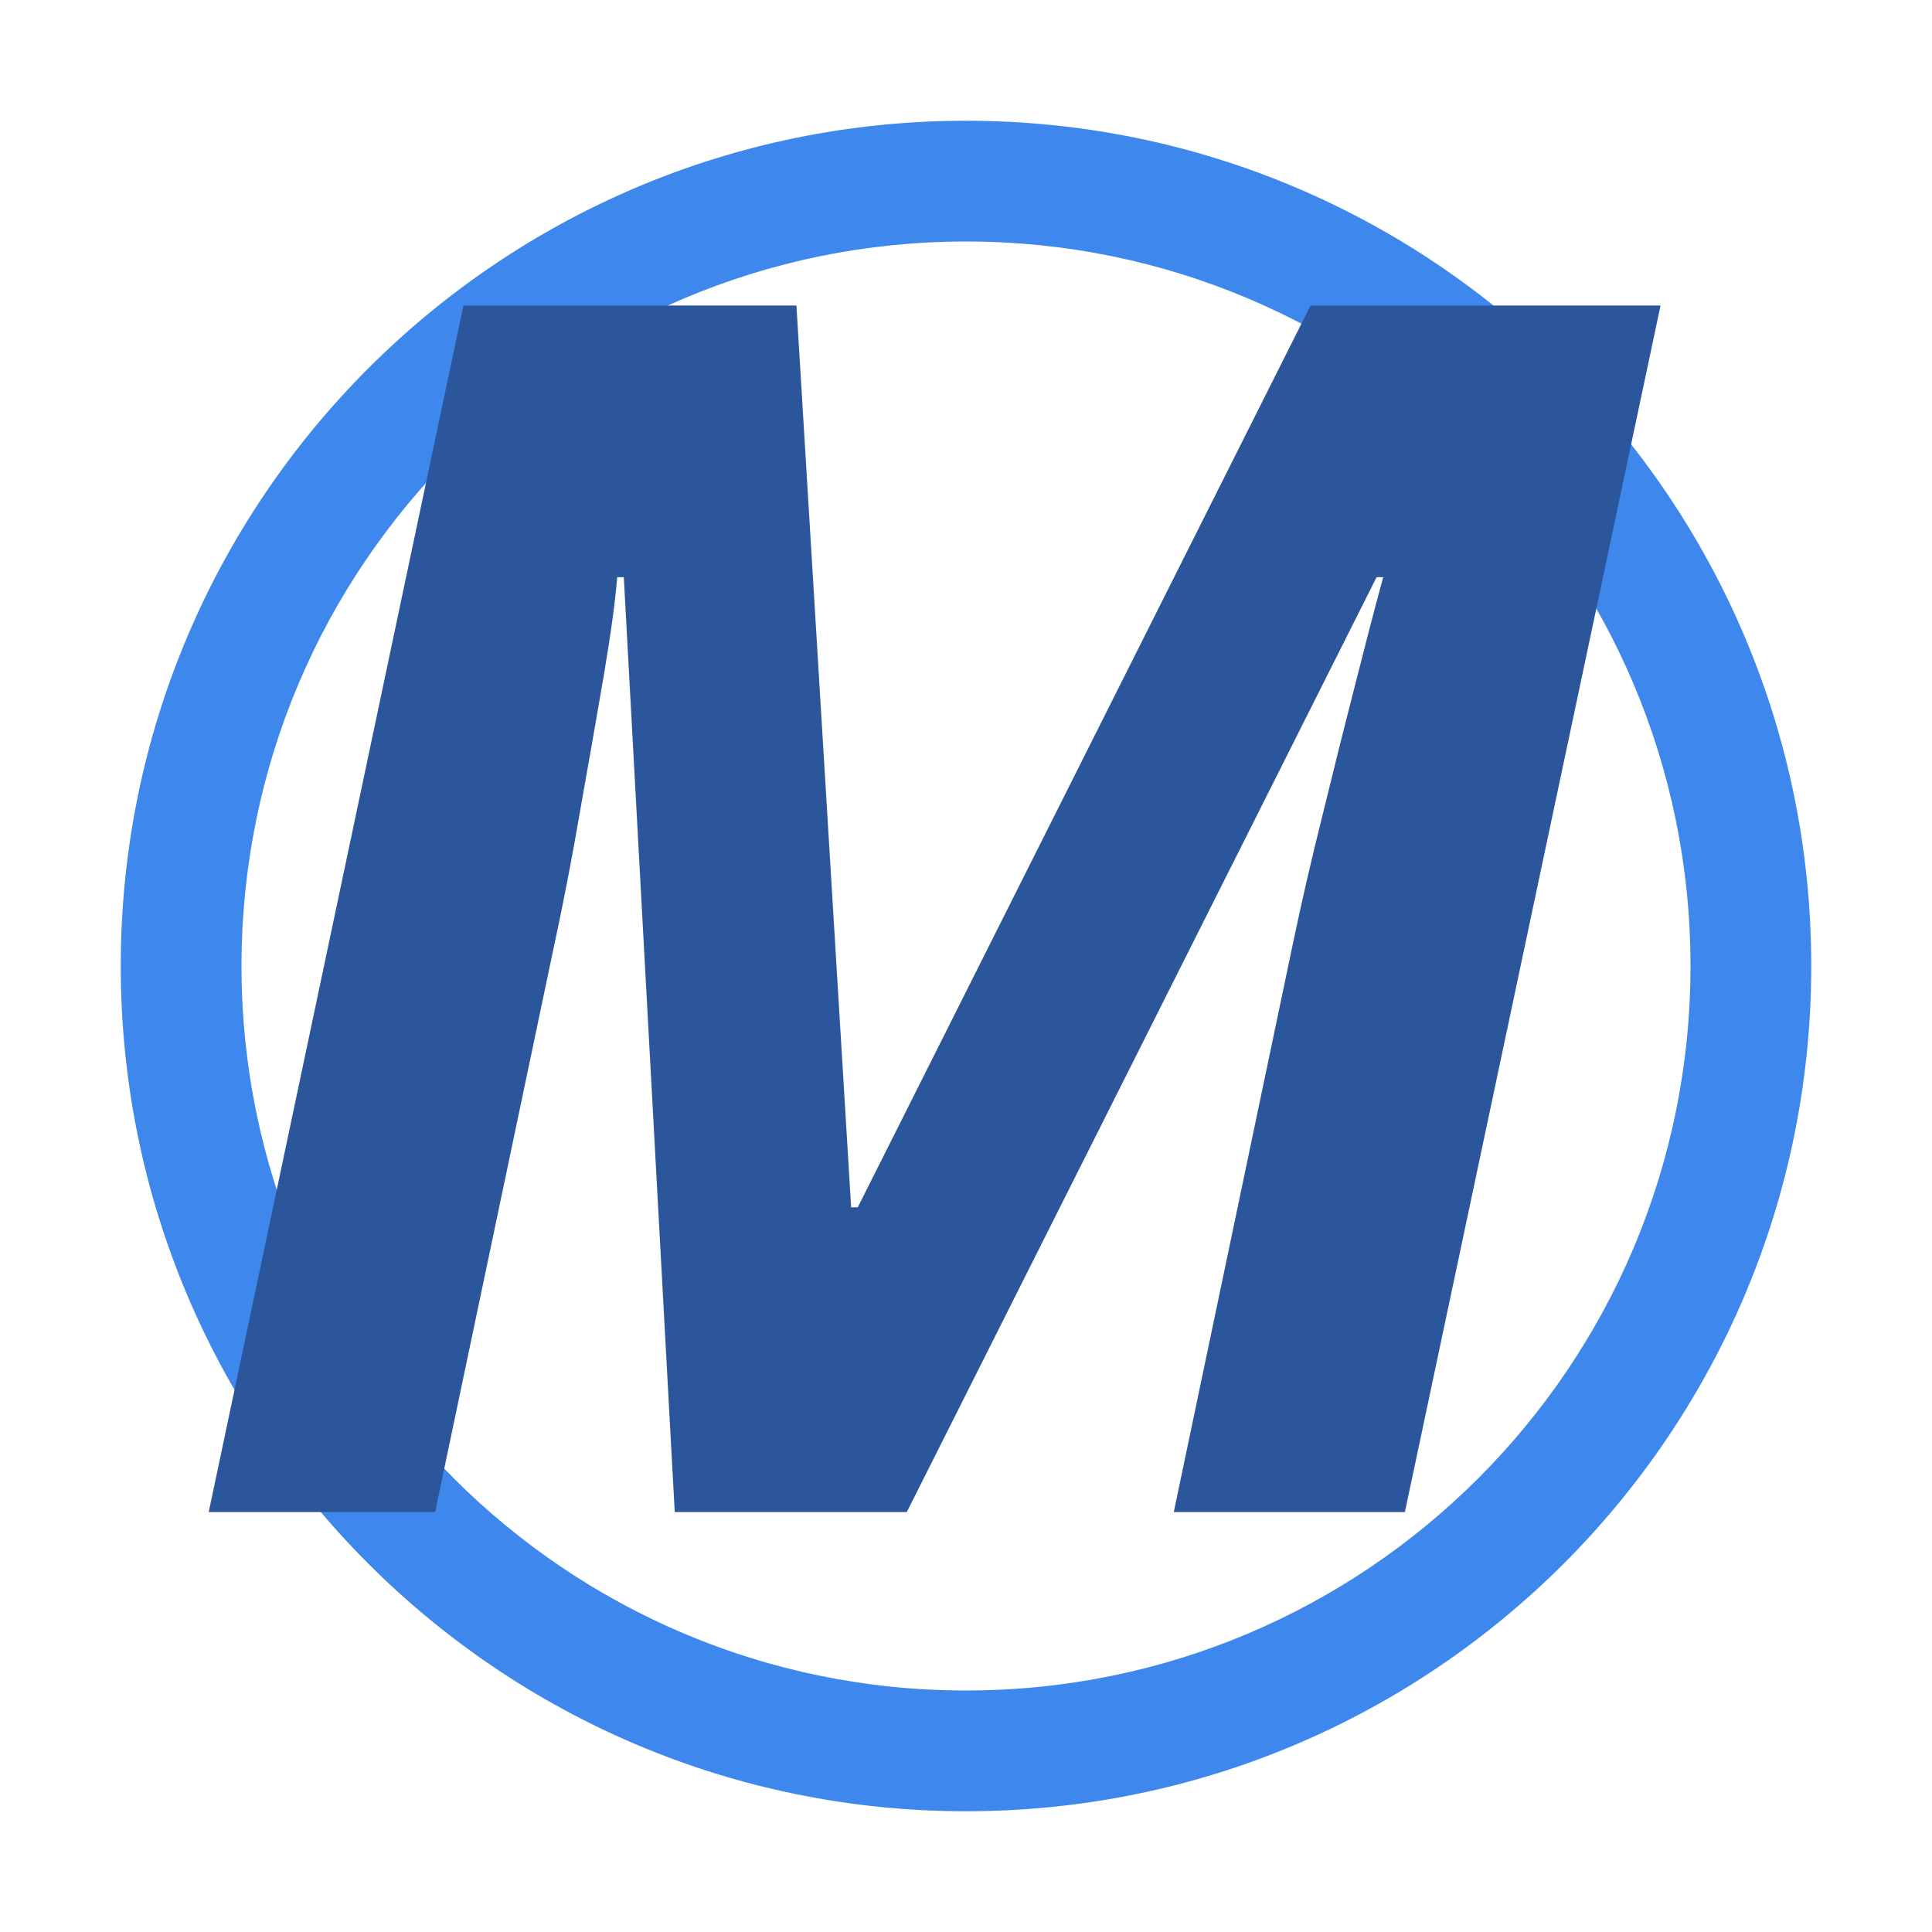
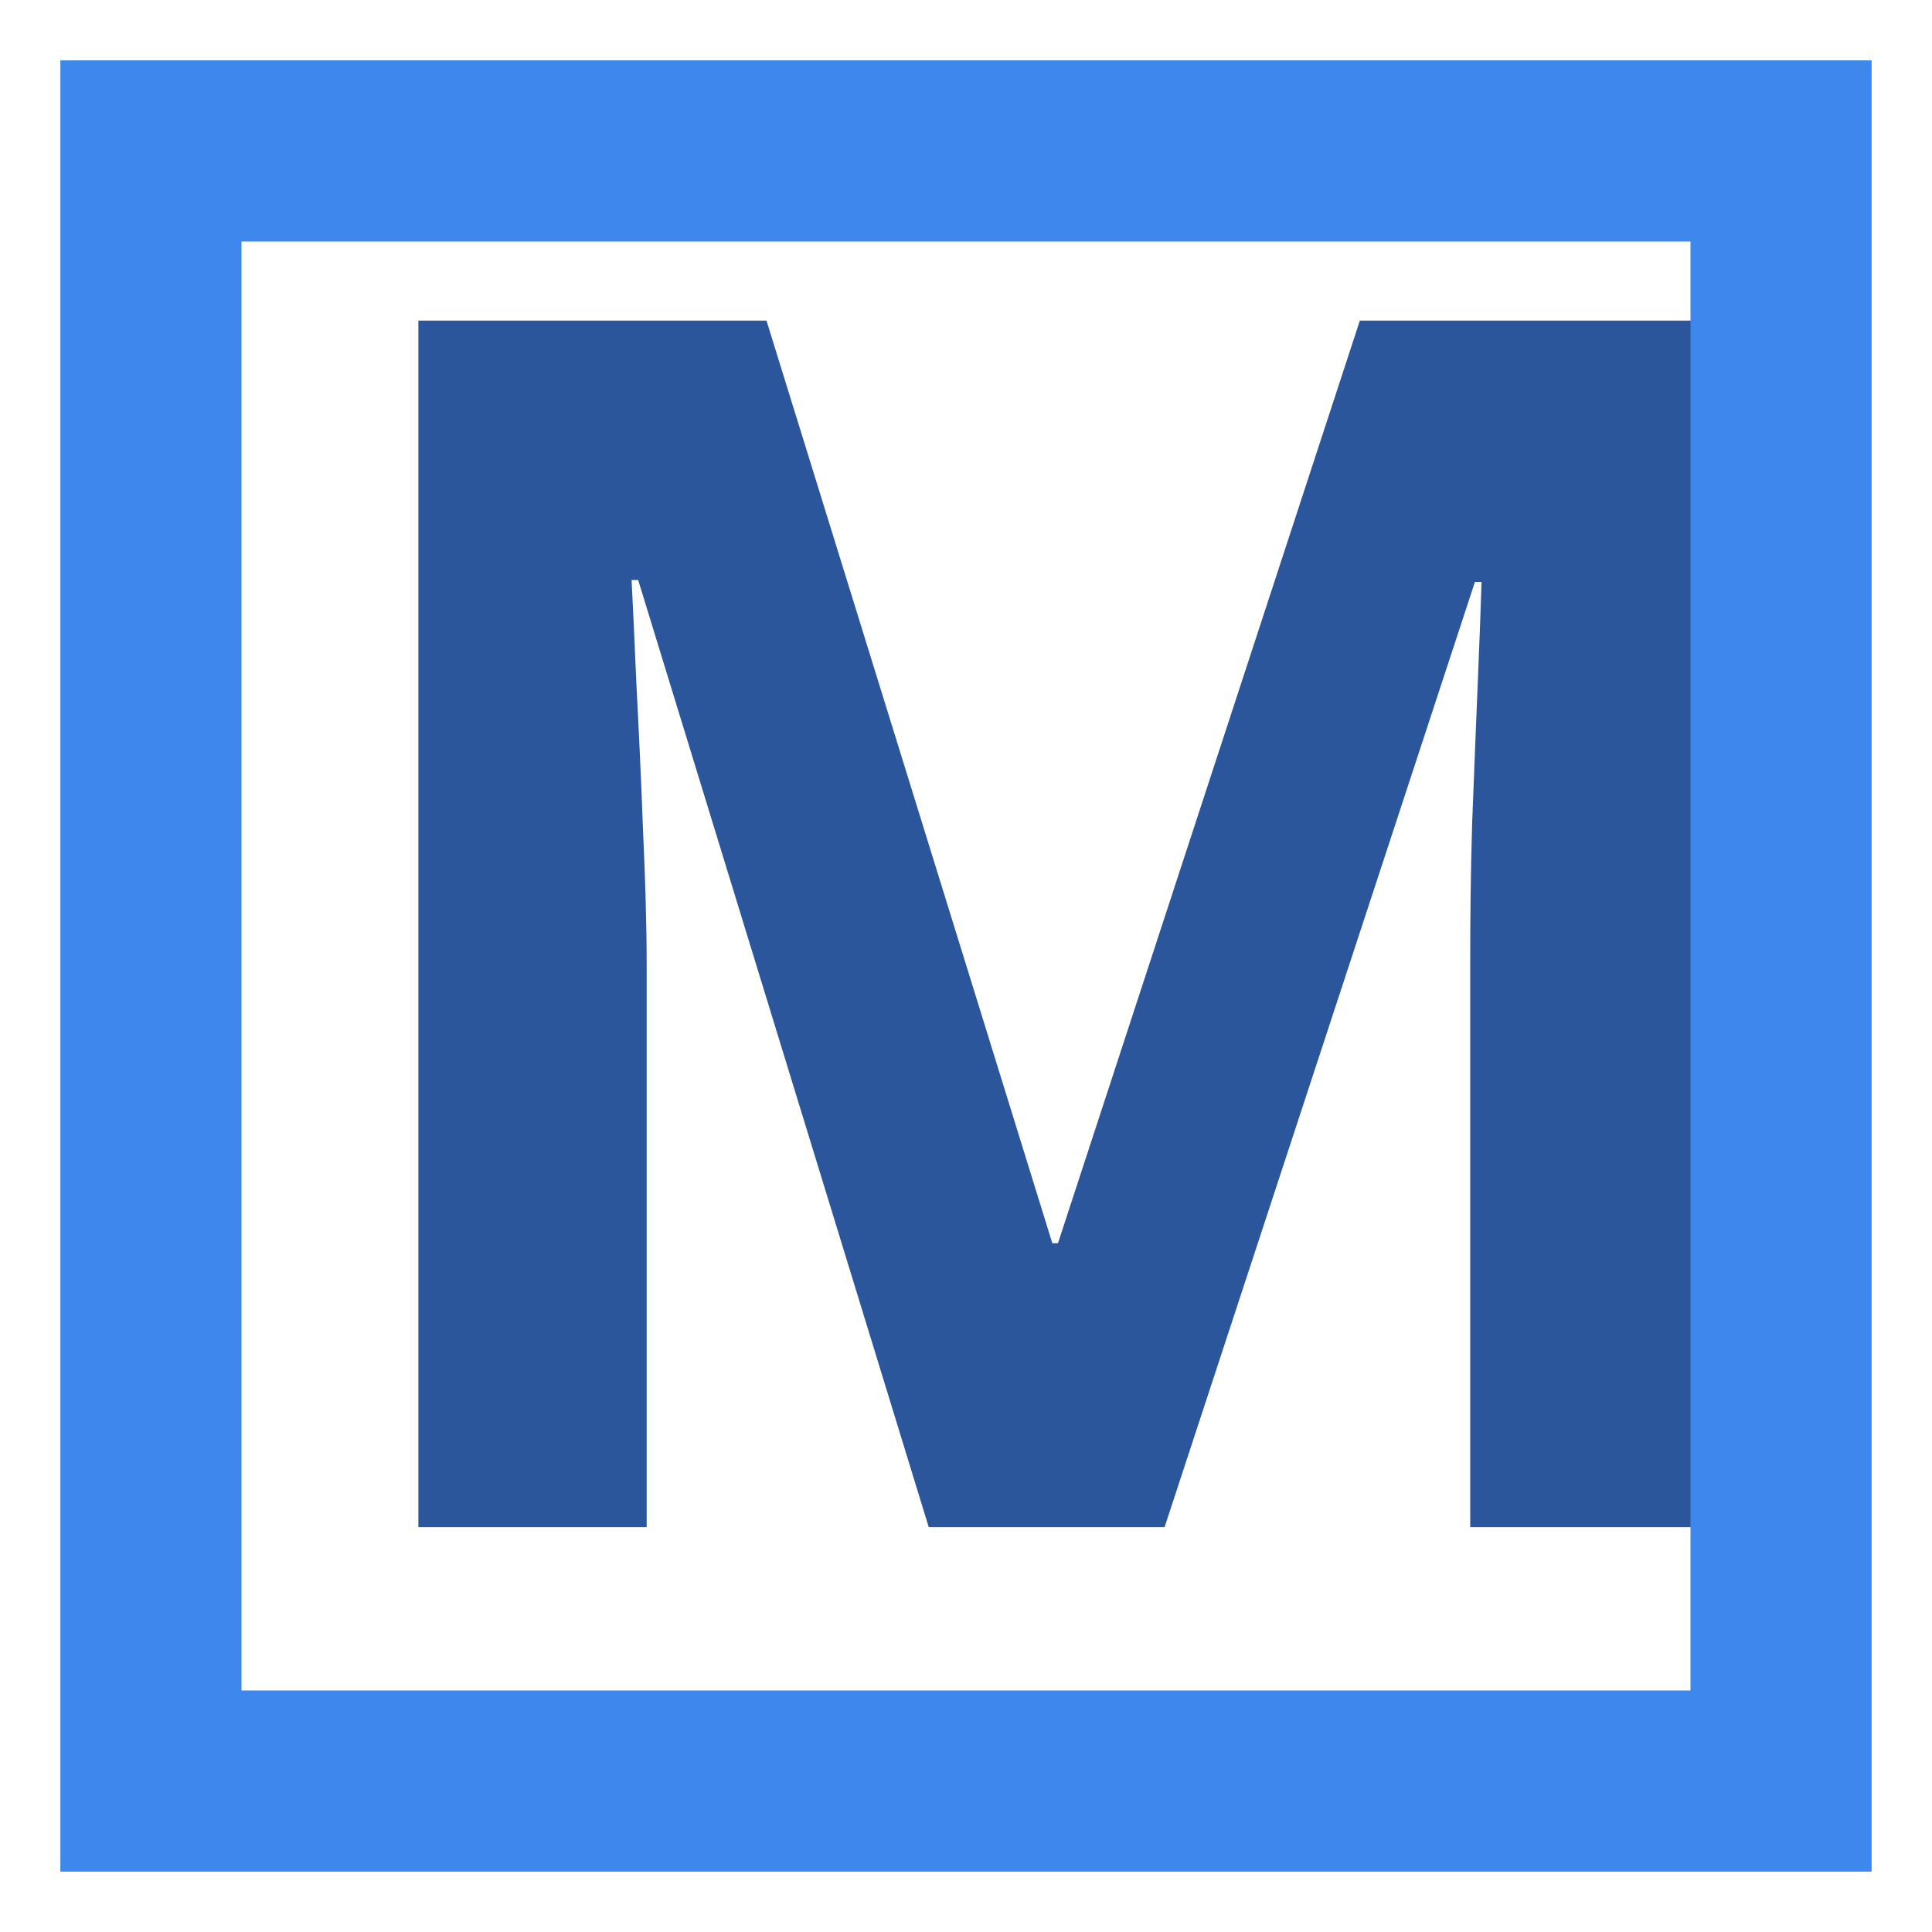
<svg xmlns="http://www.w3.org/2000/svg" width="32" height="32" id="svg2" version="1.1">
  <defs id="defs4" />
  <g id="layer1" transform="translate(0,-1020.362)">
-     <path style="fill:#3e88ed;fill-opacity:1;stroke:none" d="M 16 2 C 8.268 2 2 8.268 2 16 C 2 23.732 8.268 30 16 30 C 23.732 30 30 23.732 30 16 C 30 8.268 23.732 2 16 2 z M 16 4 C 22.627 4 28 9.373 28 16 C 28 22.627 22.627 28 16 28 C 9.373 28 4 22.627 4 16 C 4 9.373 9.373 4 16 4 z " transform="translate(0,1020.362)" id="path2987" />
-     <text xml:space="preserve" style="font-size:40px;font-style:normal;font-weight:normal;line-height:125%;letter-spacing:0px;word-spacing:0px;fill:#2c569c;fill-opacity:1;stroke:none;font-family:Sans" x="2.723" y="1045.407" id="text3760">
-       <tspan id="tspan3762" x="2.723" y="1045.407" style="font-size:28px;font-style:italic;font-variant:normal;font-weight:bold;font-stretch:normal;fill:#2c569c;fill-opacity:1;font-family:Linux Libertine;-inkscape-font-specification:Linux Libertine Bold Italic">M</tspan>
+     <text xml:space="preserve" style="font-size:40px;font-style:normal;font-weight:normal;line-height:125%;letter-spacing:0px;word-spacing:0px;fill:#2c569c;fill-opacity:1;stroke:none;font-family:Sans" x="4.413" y="1045.659" id="text3760">
+       <tspan id="tspan3762" x="4.413" y="1045.659" style="font-size:28px;font-style:normal;font-variant:normal;font-weight:bold;font-stretch:normal;fill:#2c569c;fill-opacity:1;font-family:Amble;-inkscape-font-specification:Amble Bold">M</tspan>
    </text>
+     <path style="fill:#3e88ed;fill-opacity:1;stroke:none" d="M 1 1 L 1 31 L 31 31 L 31 1 L 1 1 z M 4 4 L 28 4 L 28 28 L 4 28 L 4 4 z " transform="translate(0,1020.362)" id="rect2993" />
  </g>
</svg>
